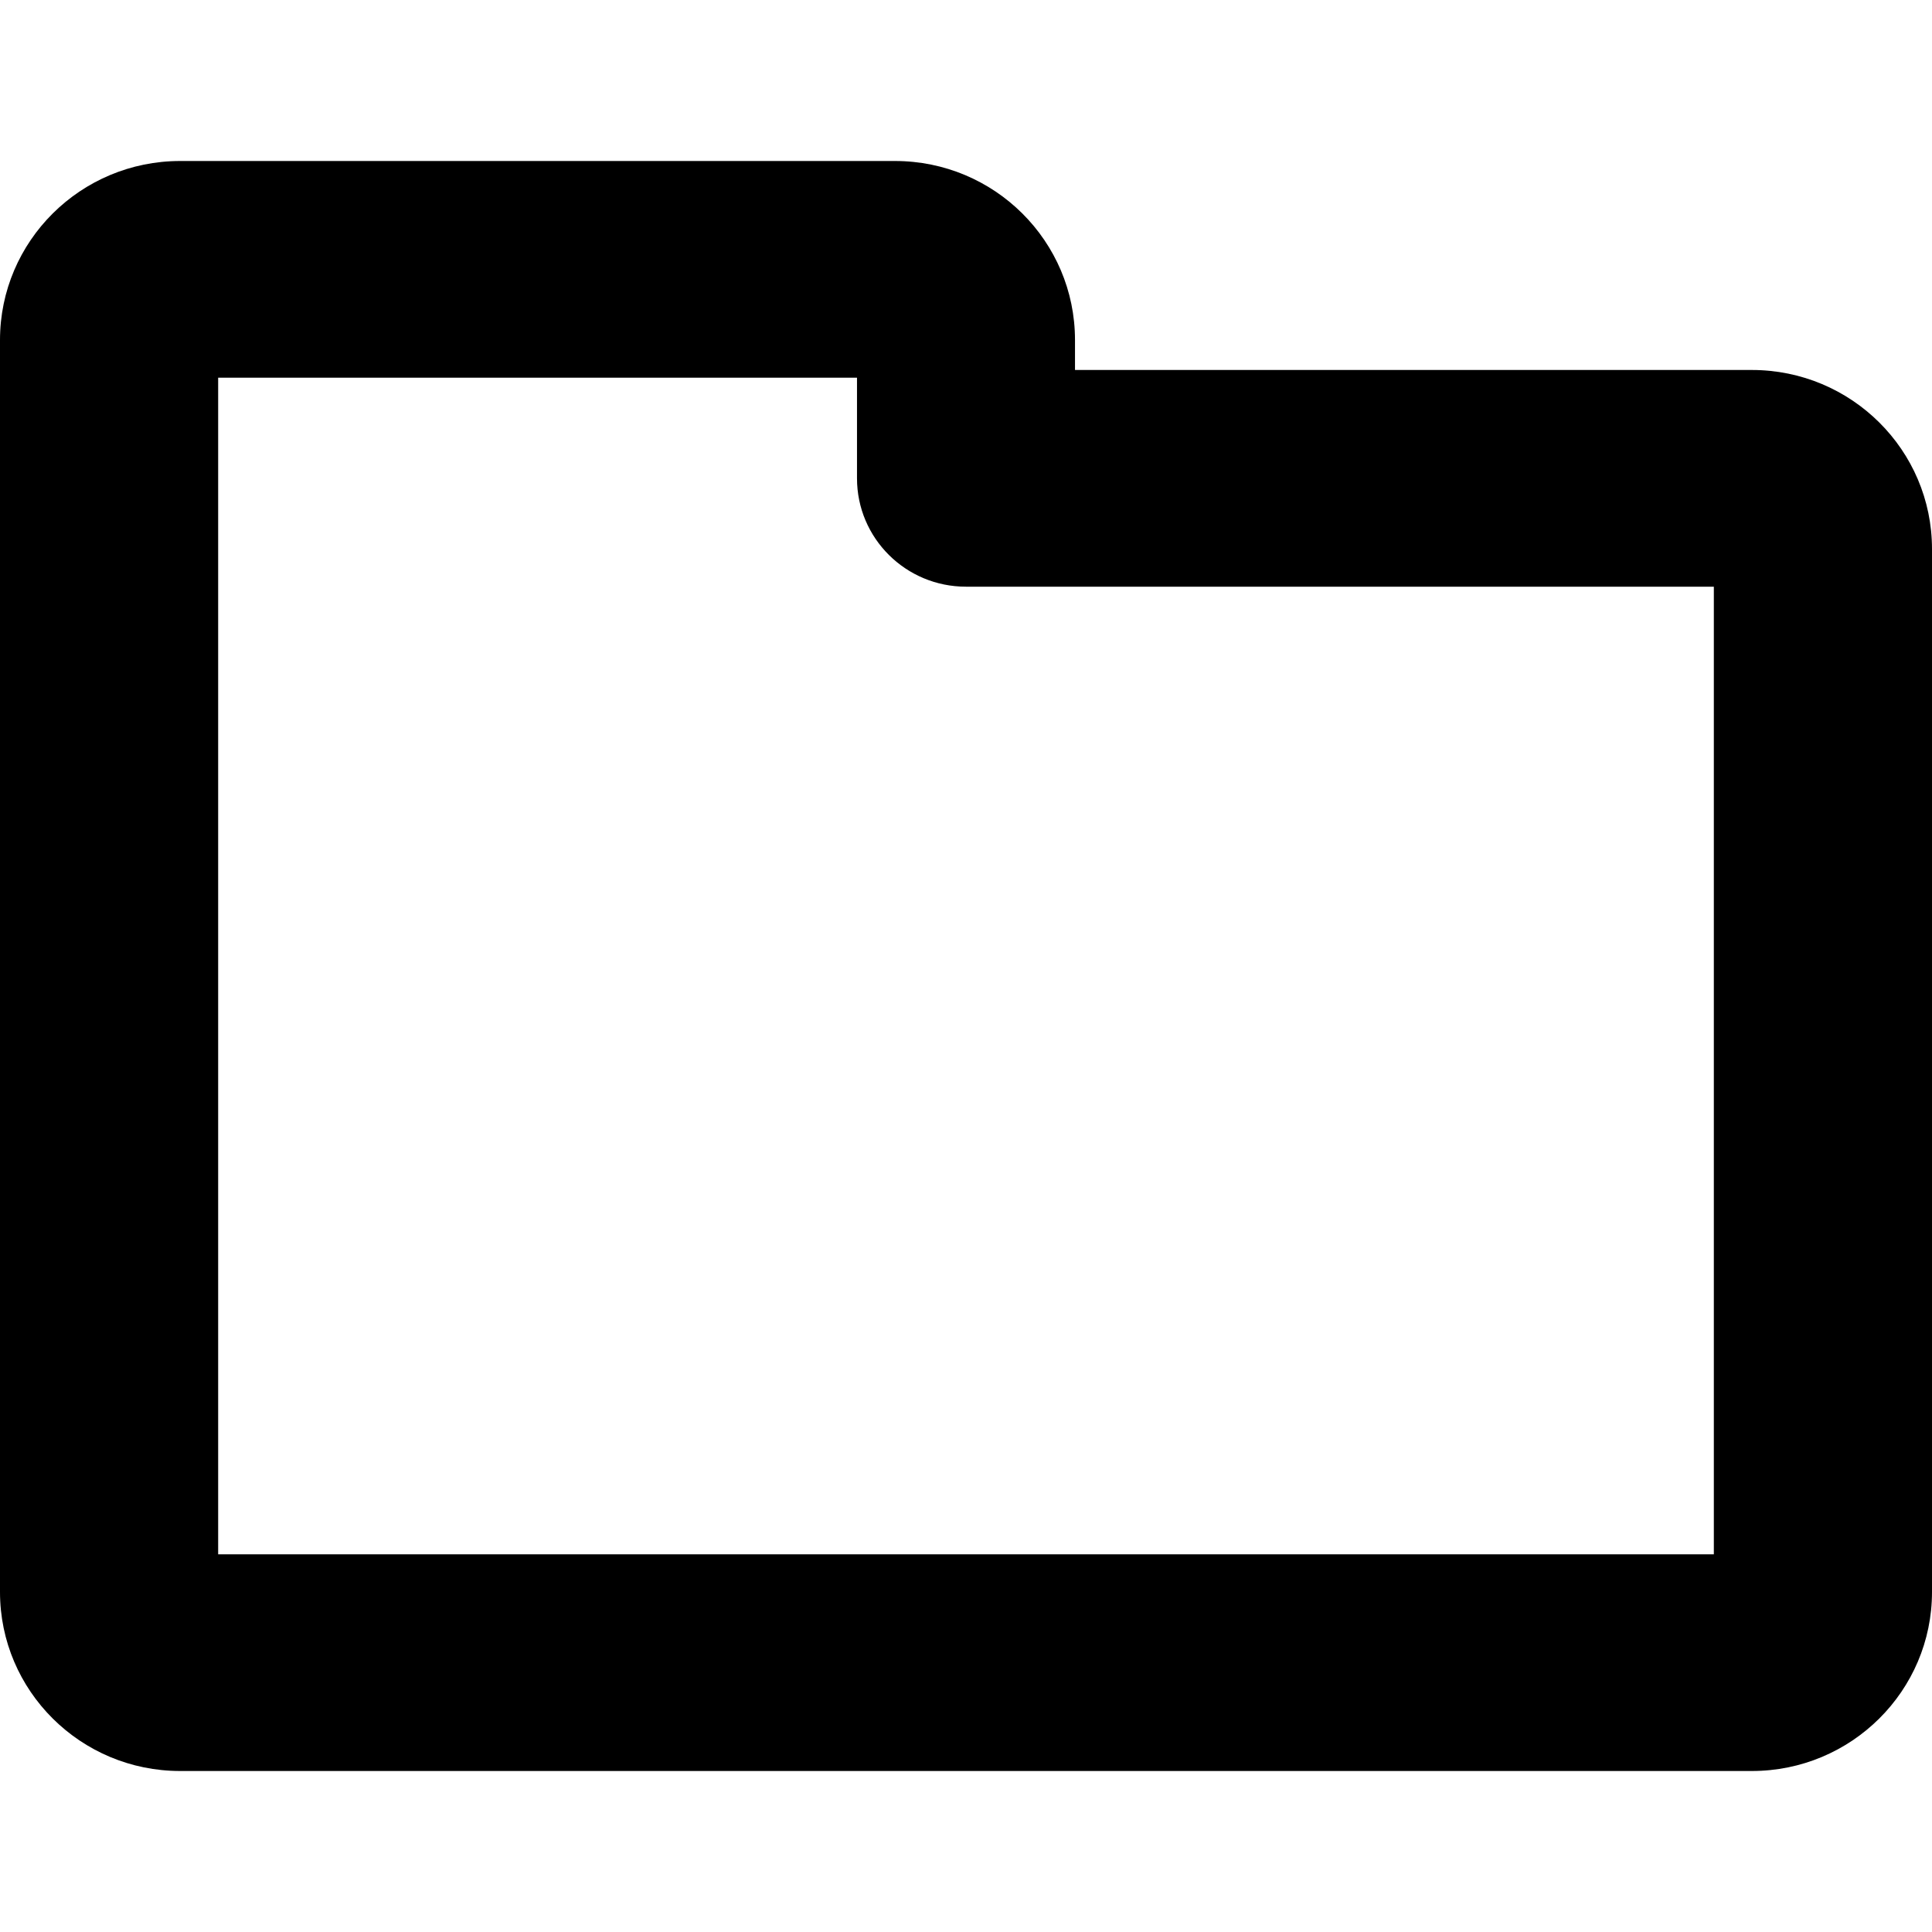
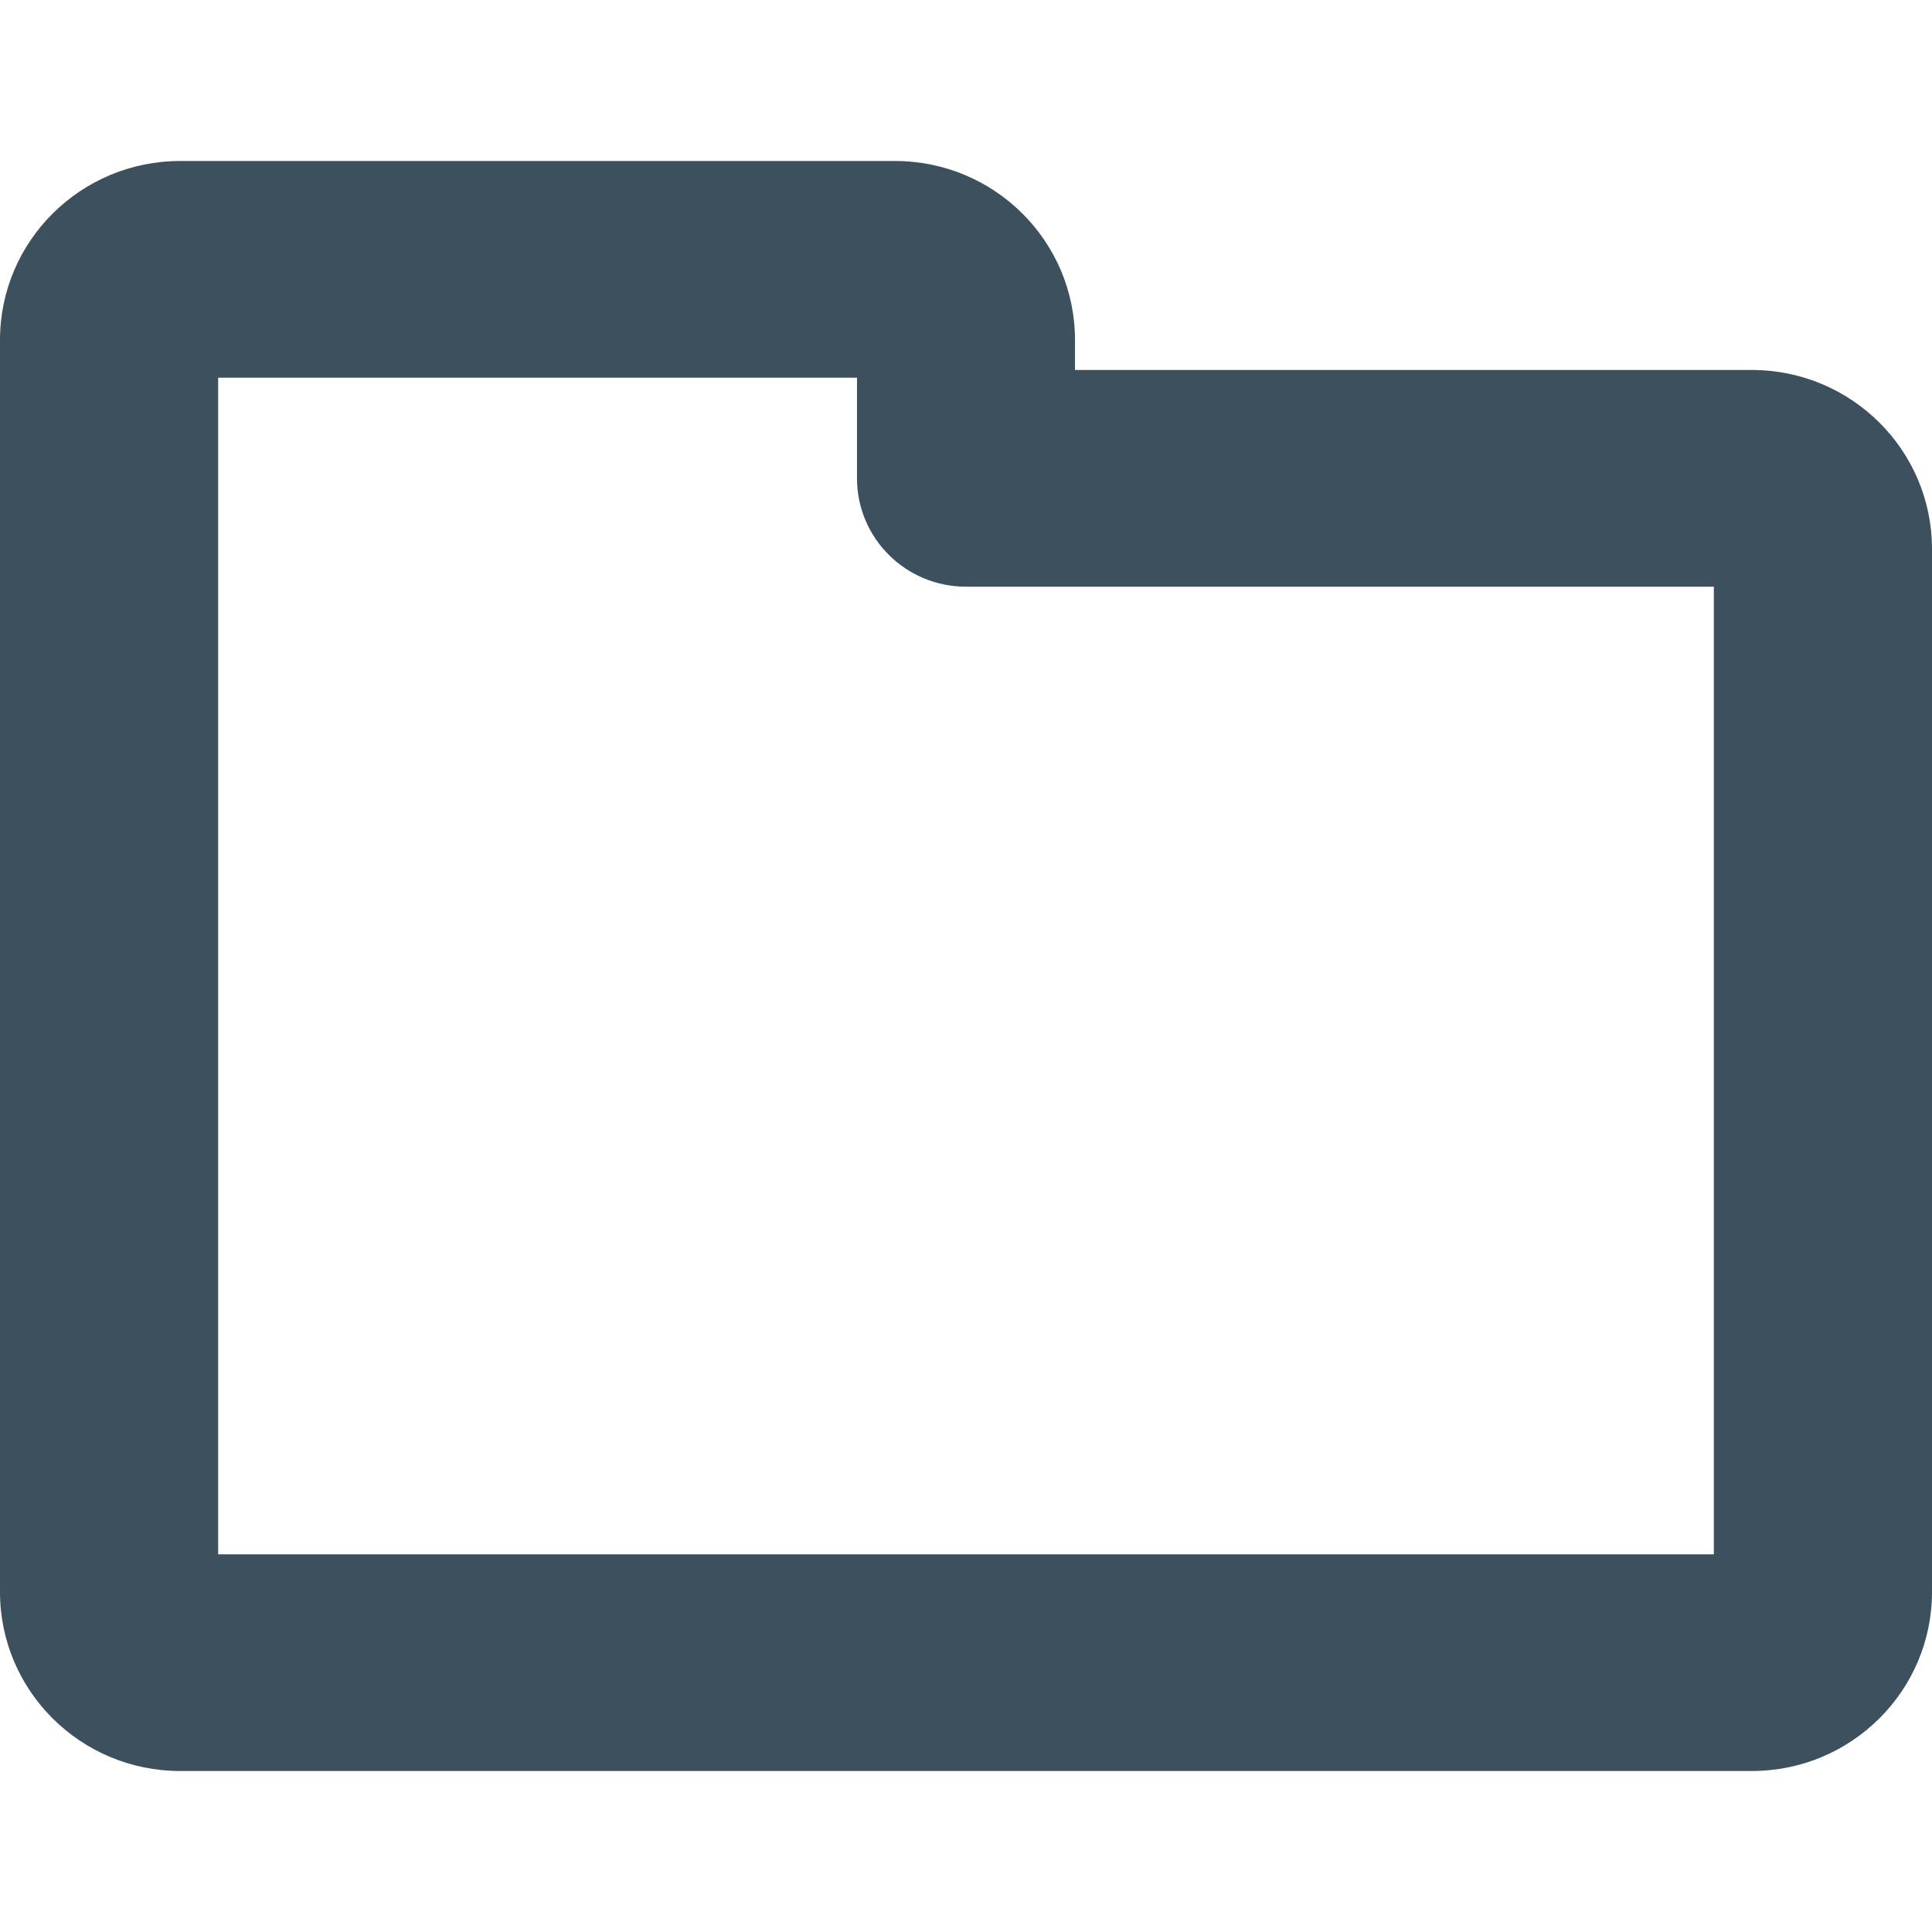
<svg xmlns="http://www.w3.org/2000/svg" width="12px" height="12px" viewBox="0 0 12 12" version="1.1">
  <g id="icons/folder" stroke="none" stroke-width="1" fill="none" fill-rule="evenodd">
-     <path d="M10.645,3.644 L6,3.644 C5.626,3.644 5.323,3.343 5.323,2.971 L5.323,2.346 L1.355,2.346 L1.355,3.398 L1.355,3.413 L1.355,9.654 L10.645,9.654 L10.645,3.644 Z M6.677,2.298 L10.881,2.298 C11.499,2.298 12,2.796 12,3.41 L12,9.888 C12,10.502 11.499,11 10.881,11 L1.119,11 C0.501,11 0,10.502 0,9.888 L0,3.41 C0,3.405 0,3.405 0,3.398 L0,2.112 C0,1.498 0.501,1 1.119,1 L5.559,1 C6.177,1 6.677,1.498 6.677,2.112 L6.677,2.298 Z" id="Combined-Shape" fill="#000000" />
+     <path d="M10.645,3.644 L6,3.644 C5.626,3.644 5.323,3.343 5.323,2.971 L5.323,2.346 L1.355,2.346 L1.355,3.398 L1.355,3.413 L1.355,9.654 L10.645,9.654 L10.645,3.644 Z M6.677,2.298 L10.881,2.298 C11.499,2.298 12,2.796 12,3.41 L12,9.888 C12,10.502 11.499,11 10.881,11 L1.119,11 C0.501,11 0,10.502 0,9.888 L0,3.41 C0,3.405 0,3.405 0,3.398 L0,2.112 C0,1.498 0.501,1 1.119,1 L5.559,1 C6.177,1 6.677,1.498 6.677,2.112 L6.677,2.298 Z" id="folder" fill="#3C505D" />
  </g>
</svg>
